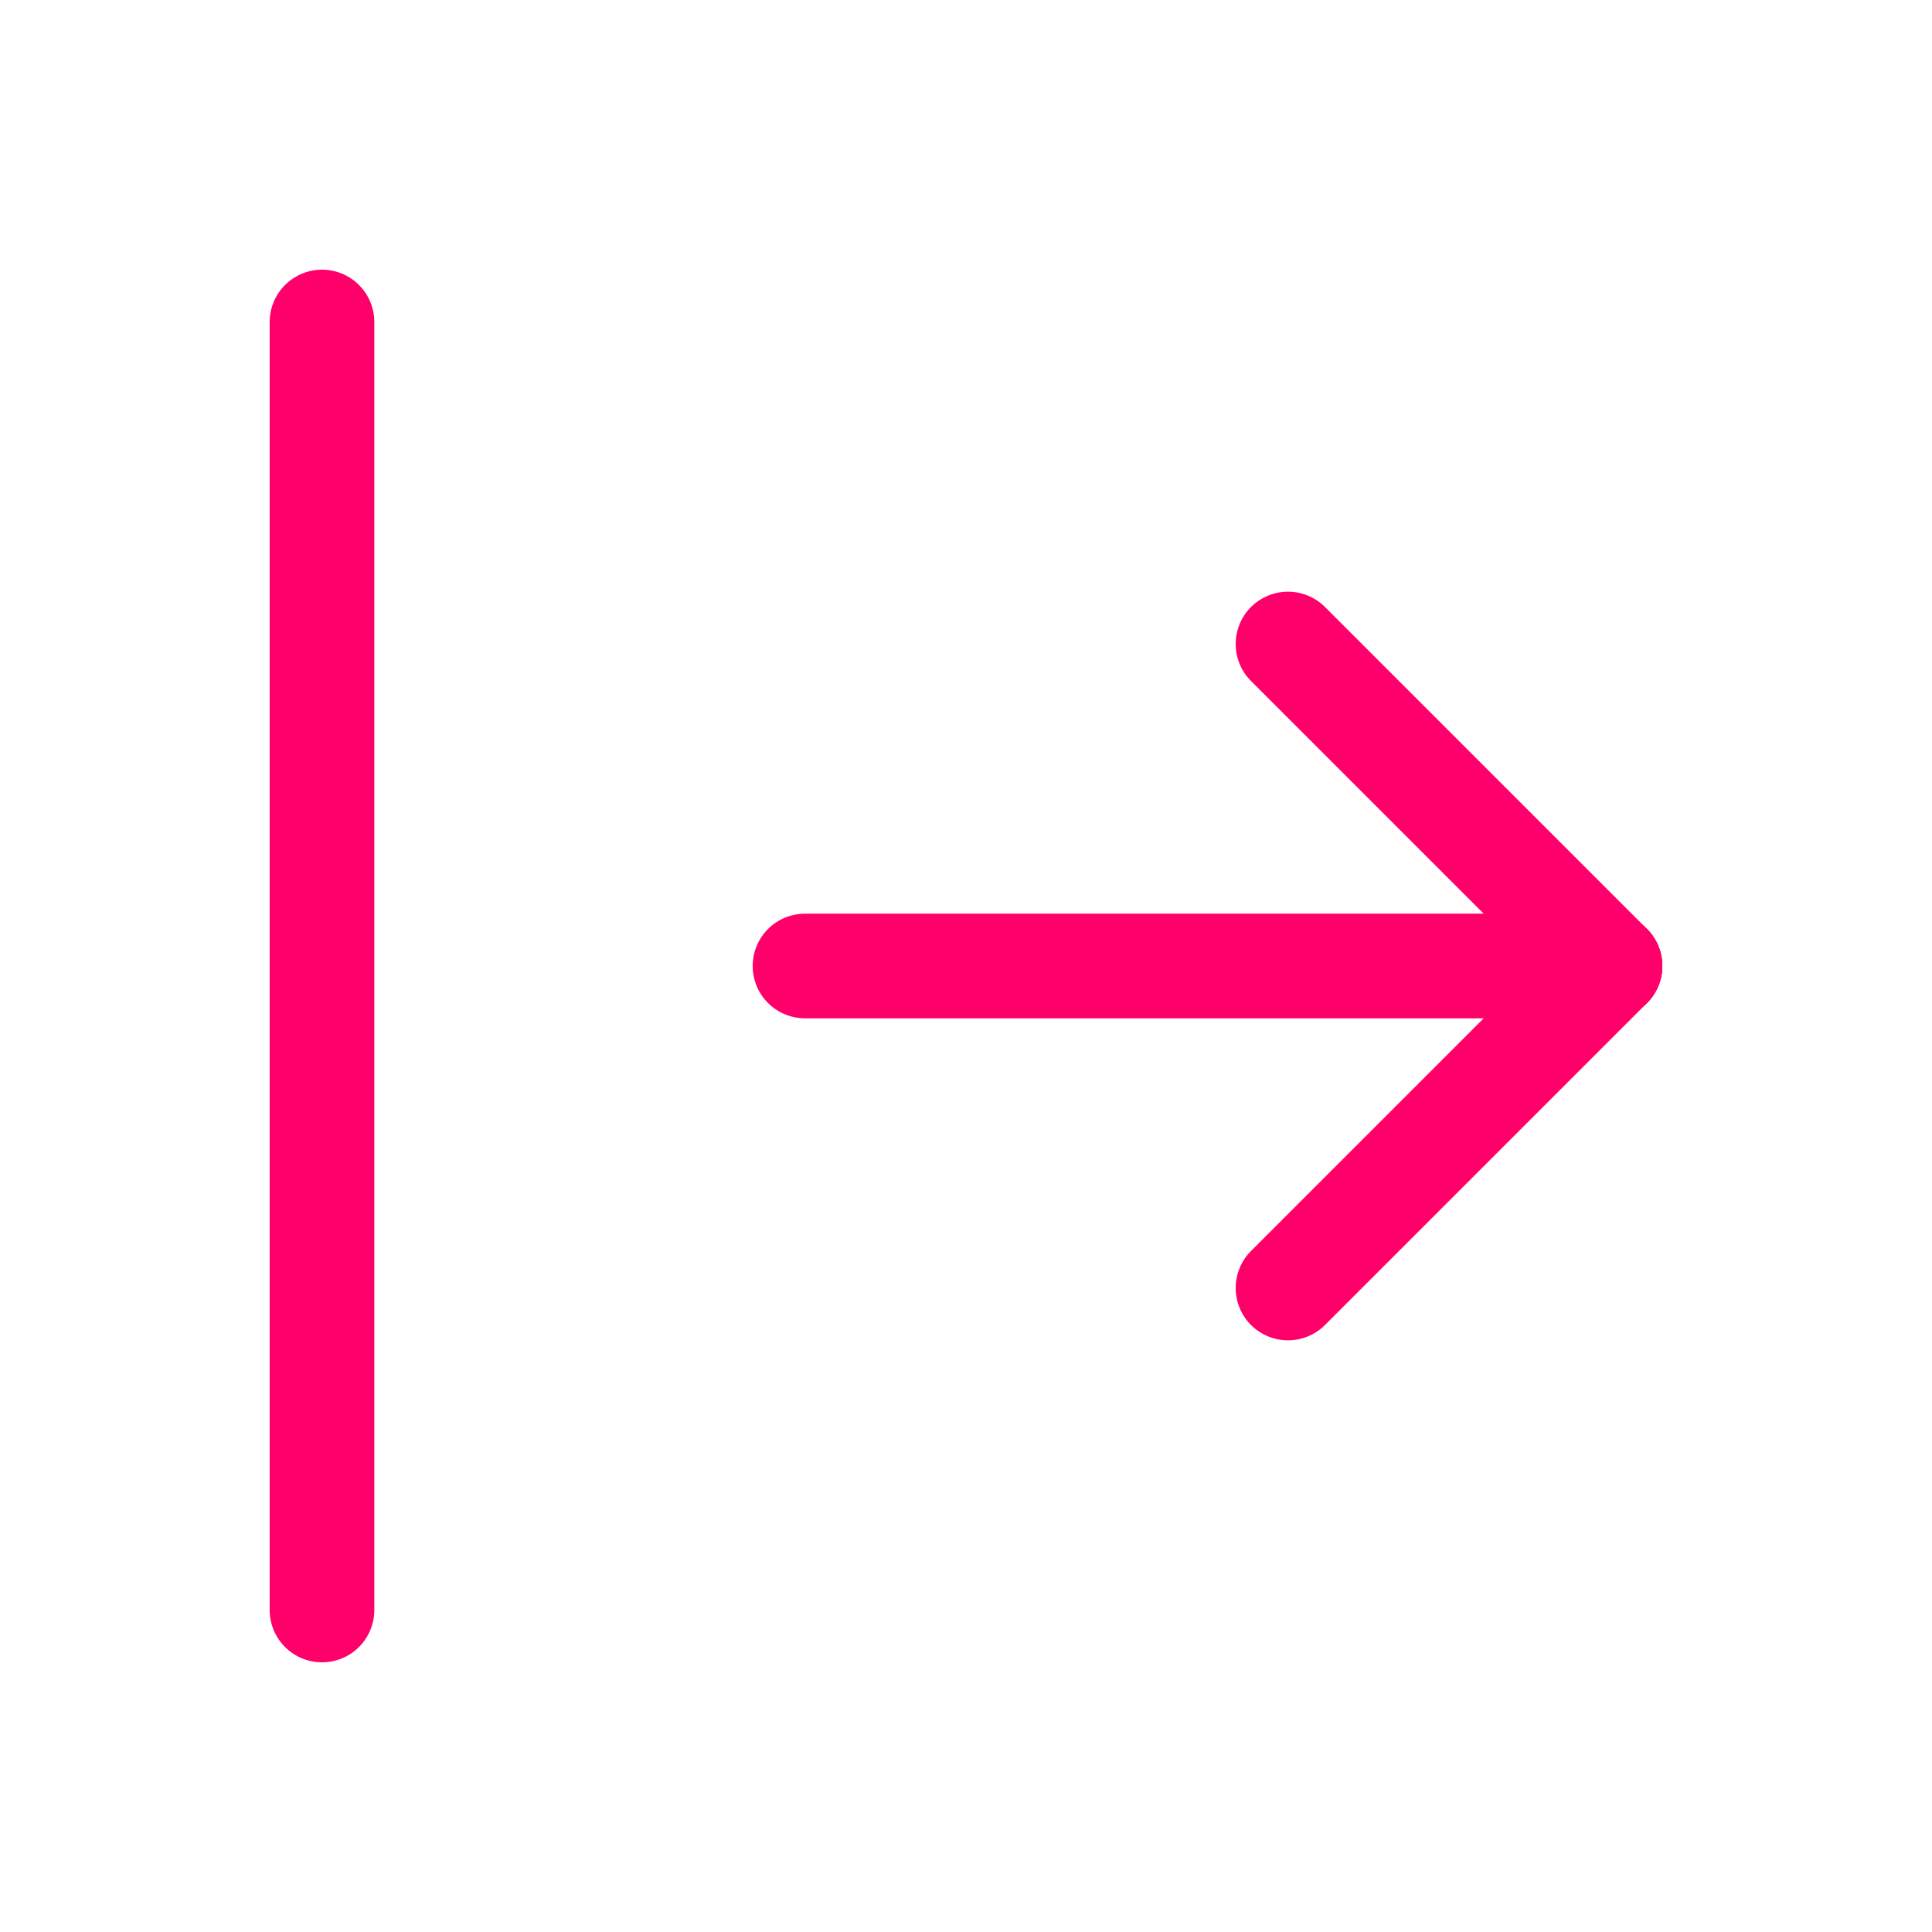
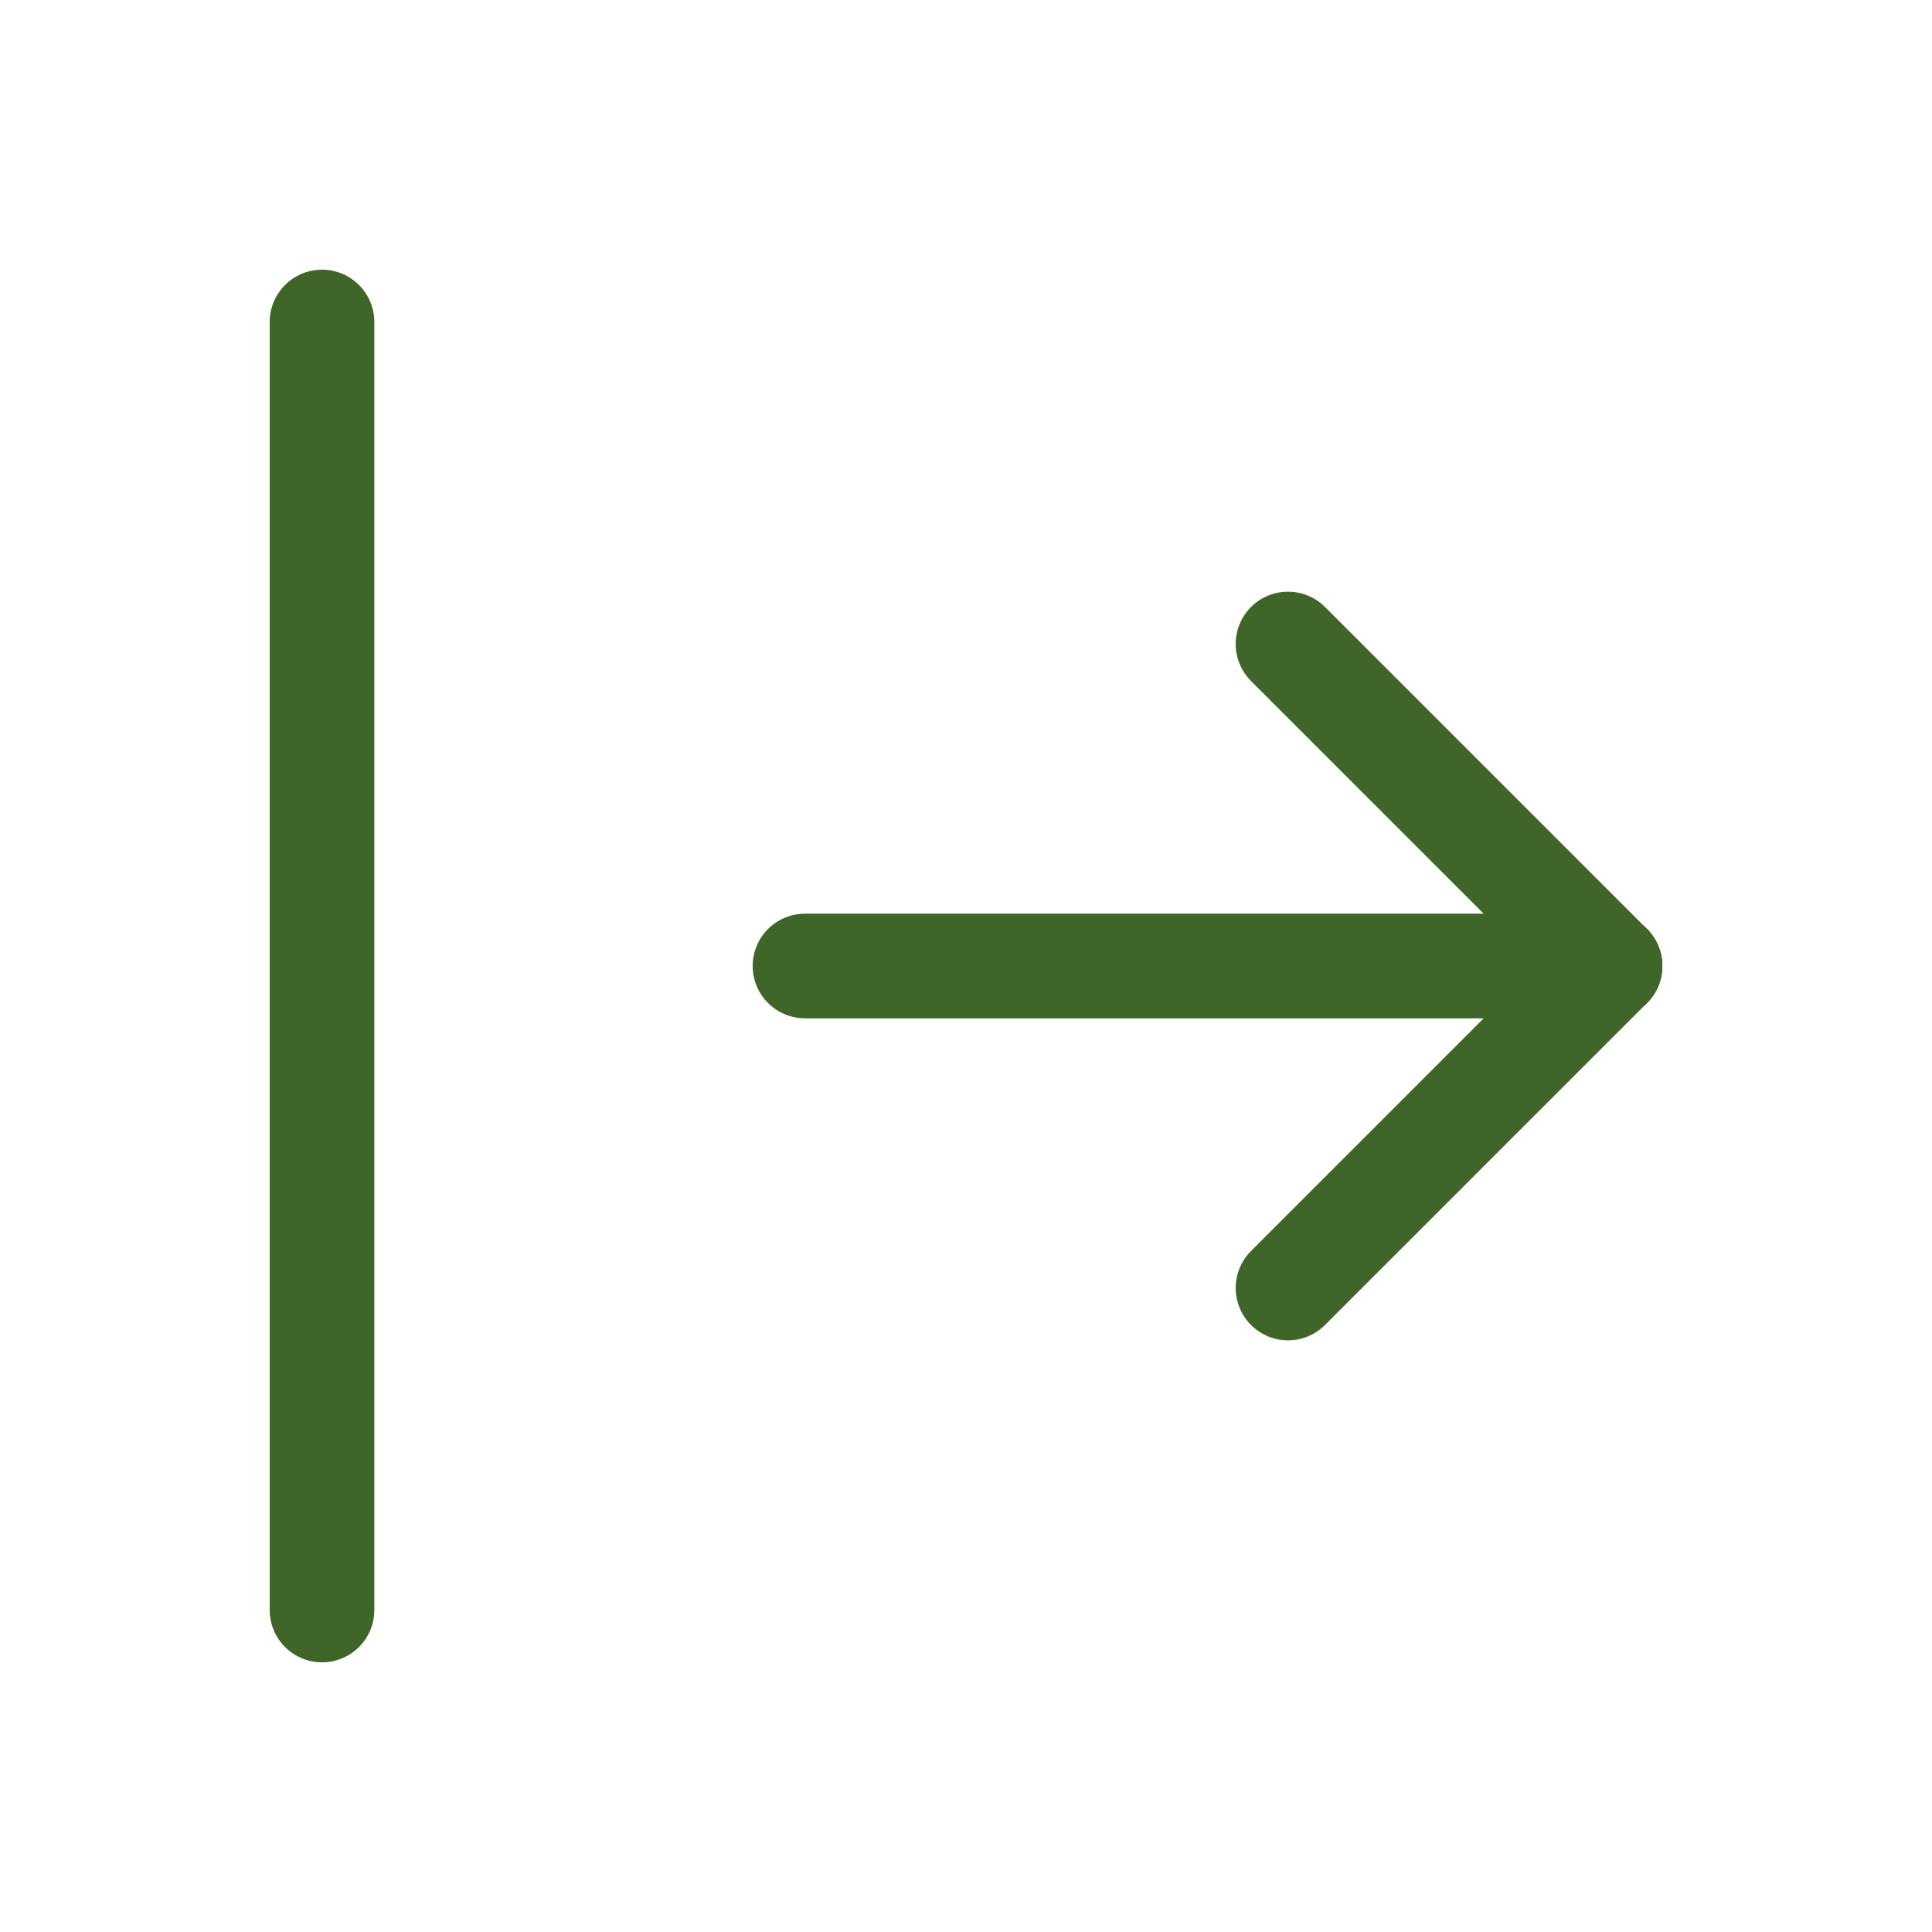
- <svg xmlns="http://www.w3.org/2000/svg" class="icon icon-tabler icon-tabler-arrow-bar-right" width="40" height="40" viewBox="0 0 24 24" stroke-width="1.3" stroke="#FF006B" fill="none" stroke-linecap="round" stroke-linejoin="round">
+ <svg xmlns="http://www.w3.org/2000/svg" class="icon icon-tabler icon-tabler-arrow-bar-right" width="40" height="40" viewBox="0 0 24 24" stroke-width="1.3" stroke="#3f6528" fill="none" stroke-linecap="round" stroke-linejoin="round">
  <path stroke="none" d="M0 0h24v24H0z" fill="none" />
  <line x1="20" y1="12" x2="10" y2="12" />
  <line x1="20" y1="12" x2="16" y2="16" />
  <line x1="20" y1="12" x2="16" y2="8" />
  <line x1="4" y1="4" x2="4" y2="20" />
</svg>
